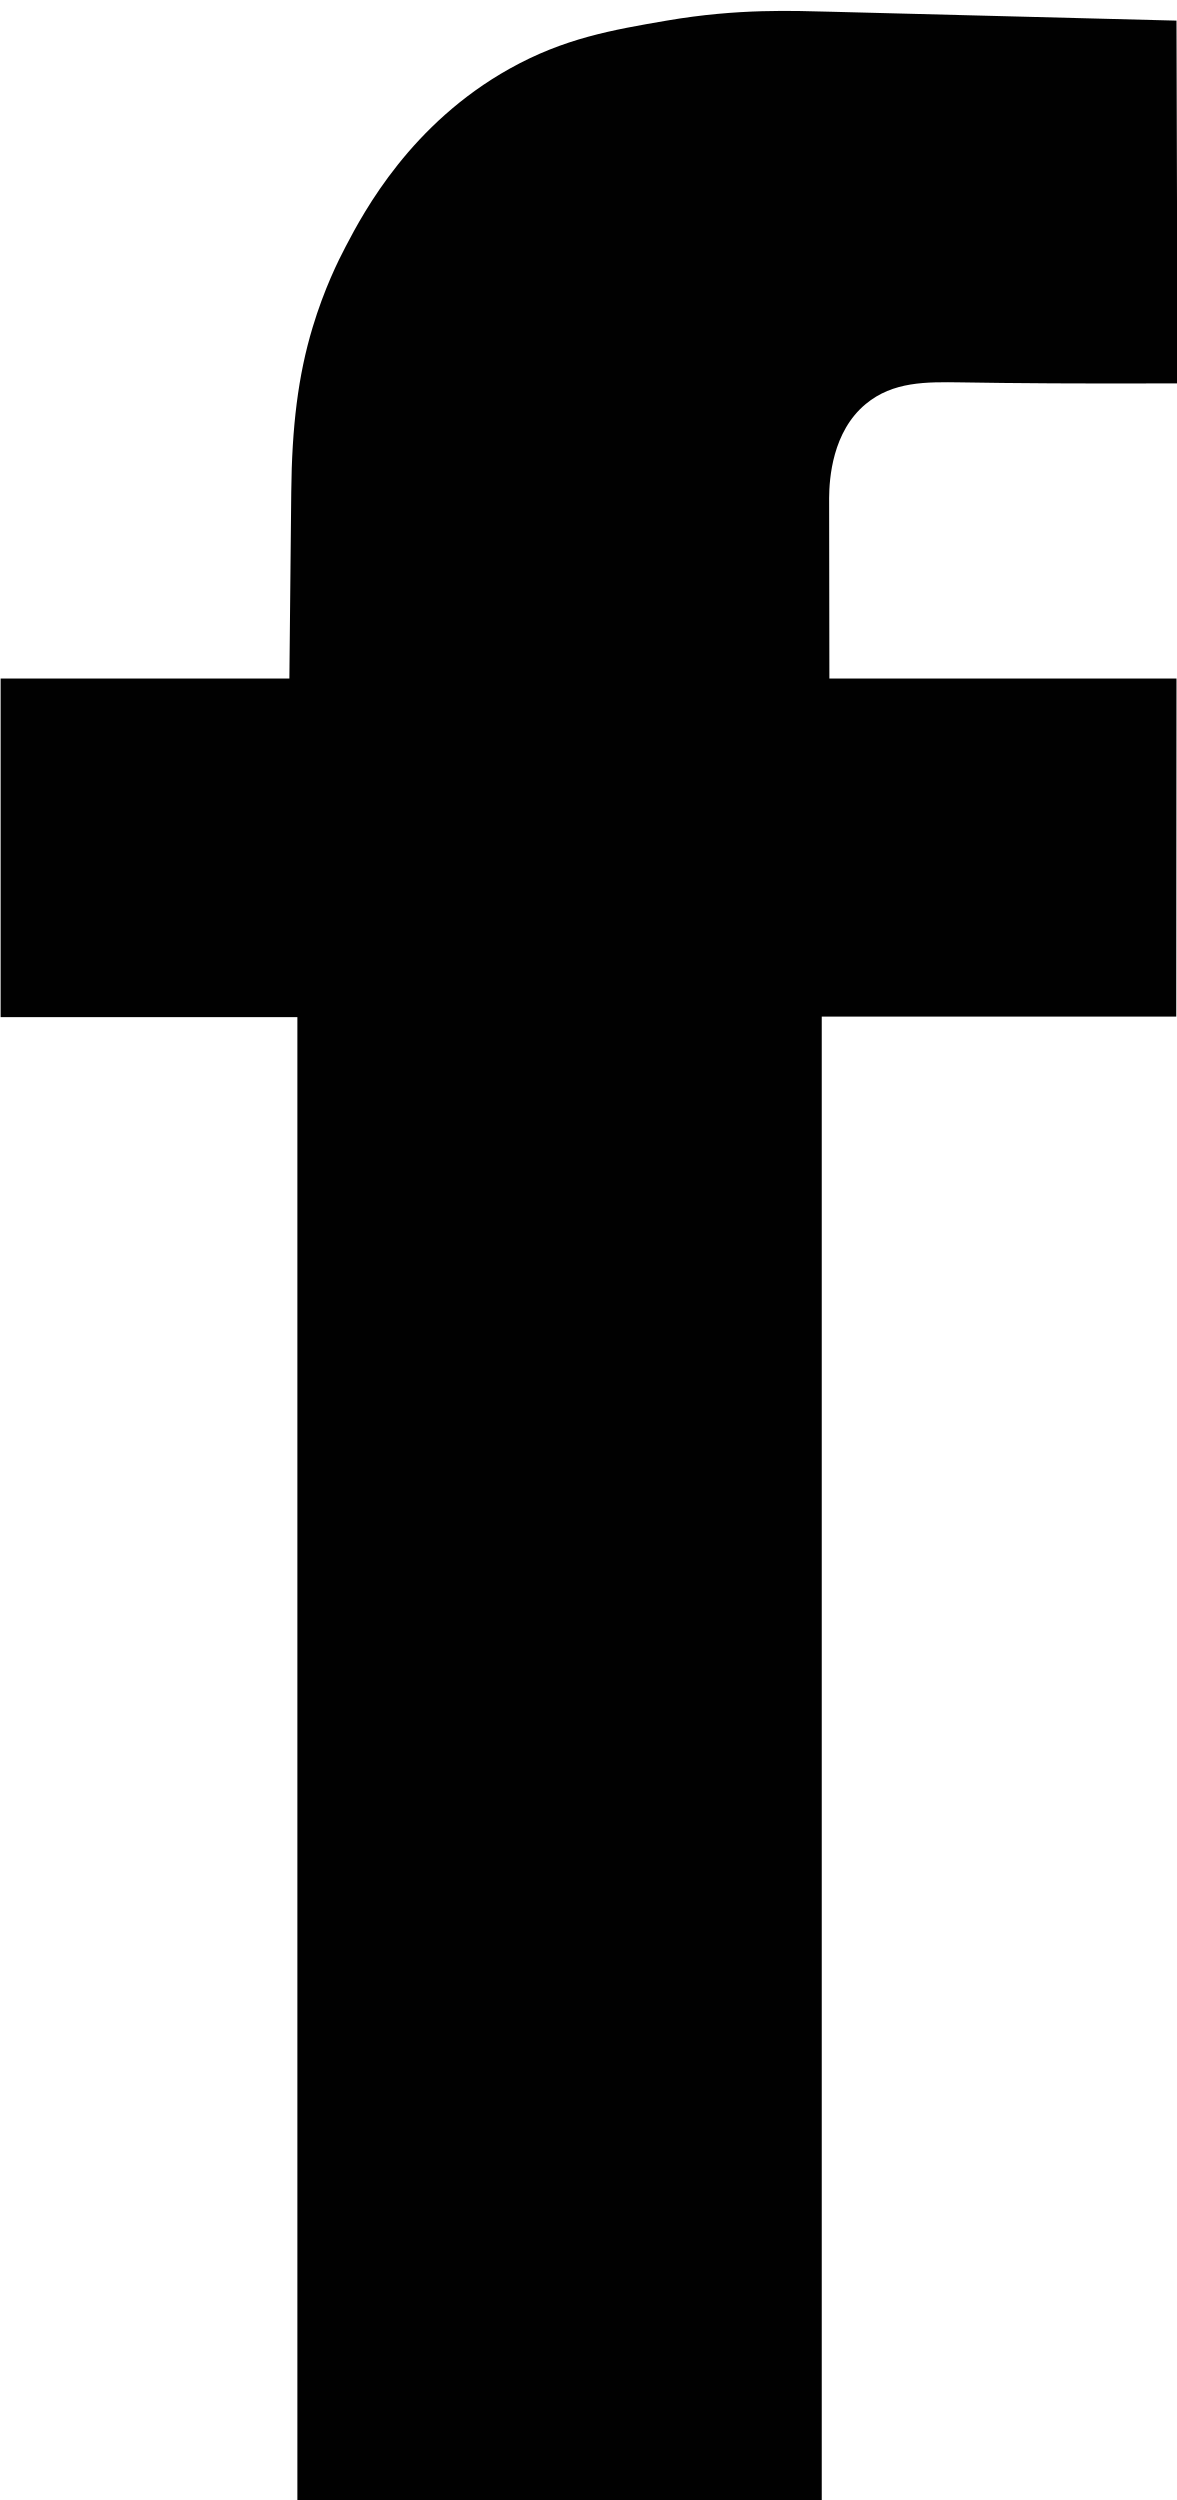
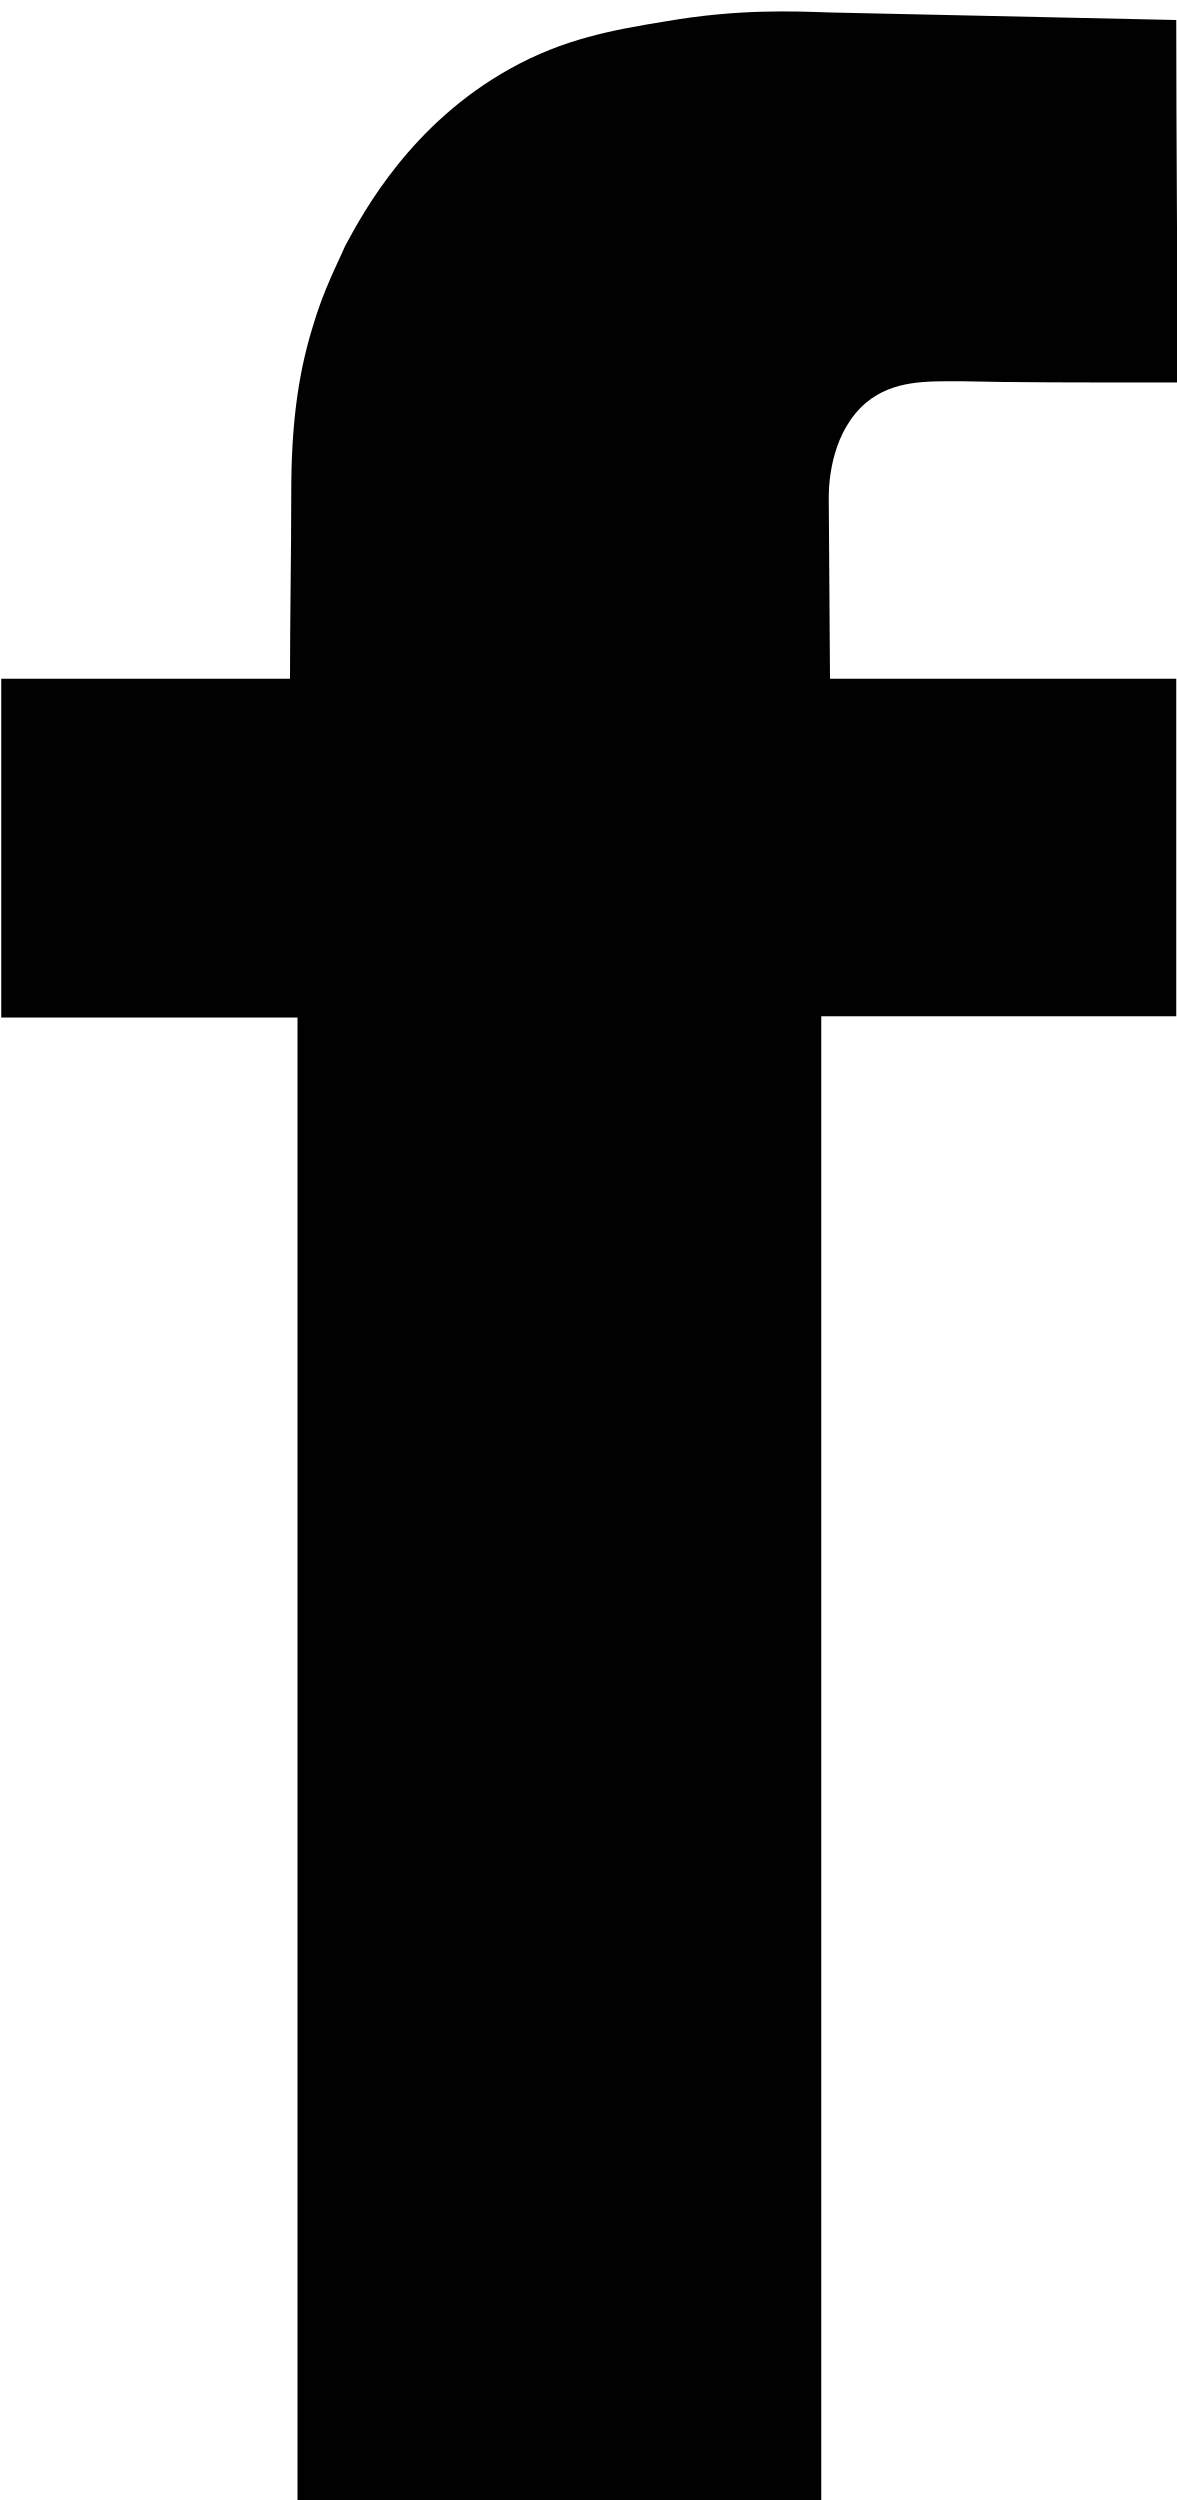
- <svg xmlns="http://www.w3.org/2000/svg" version="1.1" id="Слой_1" x="0px" y="0px" viewBox="0 0 9.414 20" style="enable-background:new 0 0 9.414 20;" xml:space="preserve">
-   <style type="text/css">
- 	.st0{fill:#010101;}
- </style>
-   <path class="st0" d="M9.412,5.428L9.41,8.133h-2.836v11.867H2.379L2.379,8.137  C1.587,8.137,0.796,8.137,0.005,8.137L0.005,5.428  c0.77,0,1.54,0,2.31,0c0.005-0.497,0.01-0.994,0.015-1.491  C2.335,3.417,2.384,3.006,2.501,2.619c0.092-0.306,0.205-0.534,0.264-0.646  C2.915,1.685,3.29,0.989,4.078,0.549c0.435-0.243,0.818-0.309,1.255-0.384  c0.576-0.099,1.018-0.078,1.318-0.071C7.571,0.117,8.492,0.141,9.412,0.165  c0.003,0.967,0.005,1.935,0.008,2.902c-0.769,0.003-1.325-0.001-1.733-0.008  c-0.277-0.004-0.543-0.008-0.761,0.173C6.659,3.453,6.634,3.827,6.633,3.984  L6.635,5.428L9.412,5.428z" />
+ <svg xmlns="http://www.w3.org/2000/svg" viewBox="0 0 9.41 20">
+   <style type="text/css"> .st0{fill:#010101;} </style>
+   <path class="st0" d="M9.41 5.43L9.41 8.13h-2.84v11.87H2.38L2.38 8.14C1.59 8.14 0.8 8.14 0.01 8.14L0.01 5.43c0.77 0 1.54 0 2.31 0 0-0.5 0.01-0.99 0.01-1.49C2.33 3.42 2.38 3.01 2.5 2.62c0.09-0.31 0.21-0.53 0.26-0.65C2.91 1.69 3.29 0.99 4.08 0.55c0.43-0.24 0.82-0.31 1.25-0.38 0.58-0.1 1.02-0.08 1.32-0.07C7.57 0.12 8.49 0.14 9.41 0.16c0 0.97 0.01 1.93 0.01 2.9 -0.77 0-1.33 0-1.73-0.01 -0.28 0-0.54-0.01-0.76 0.17C6.66 3.45 6.63 3.83 6.63 3.98L6.64 5.43 9.41 5.43z" />
</svg>
